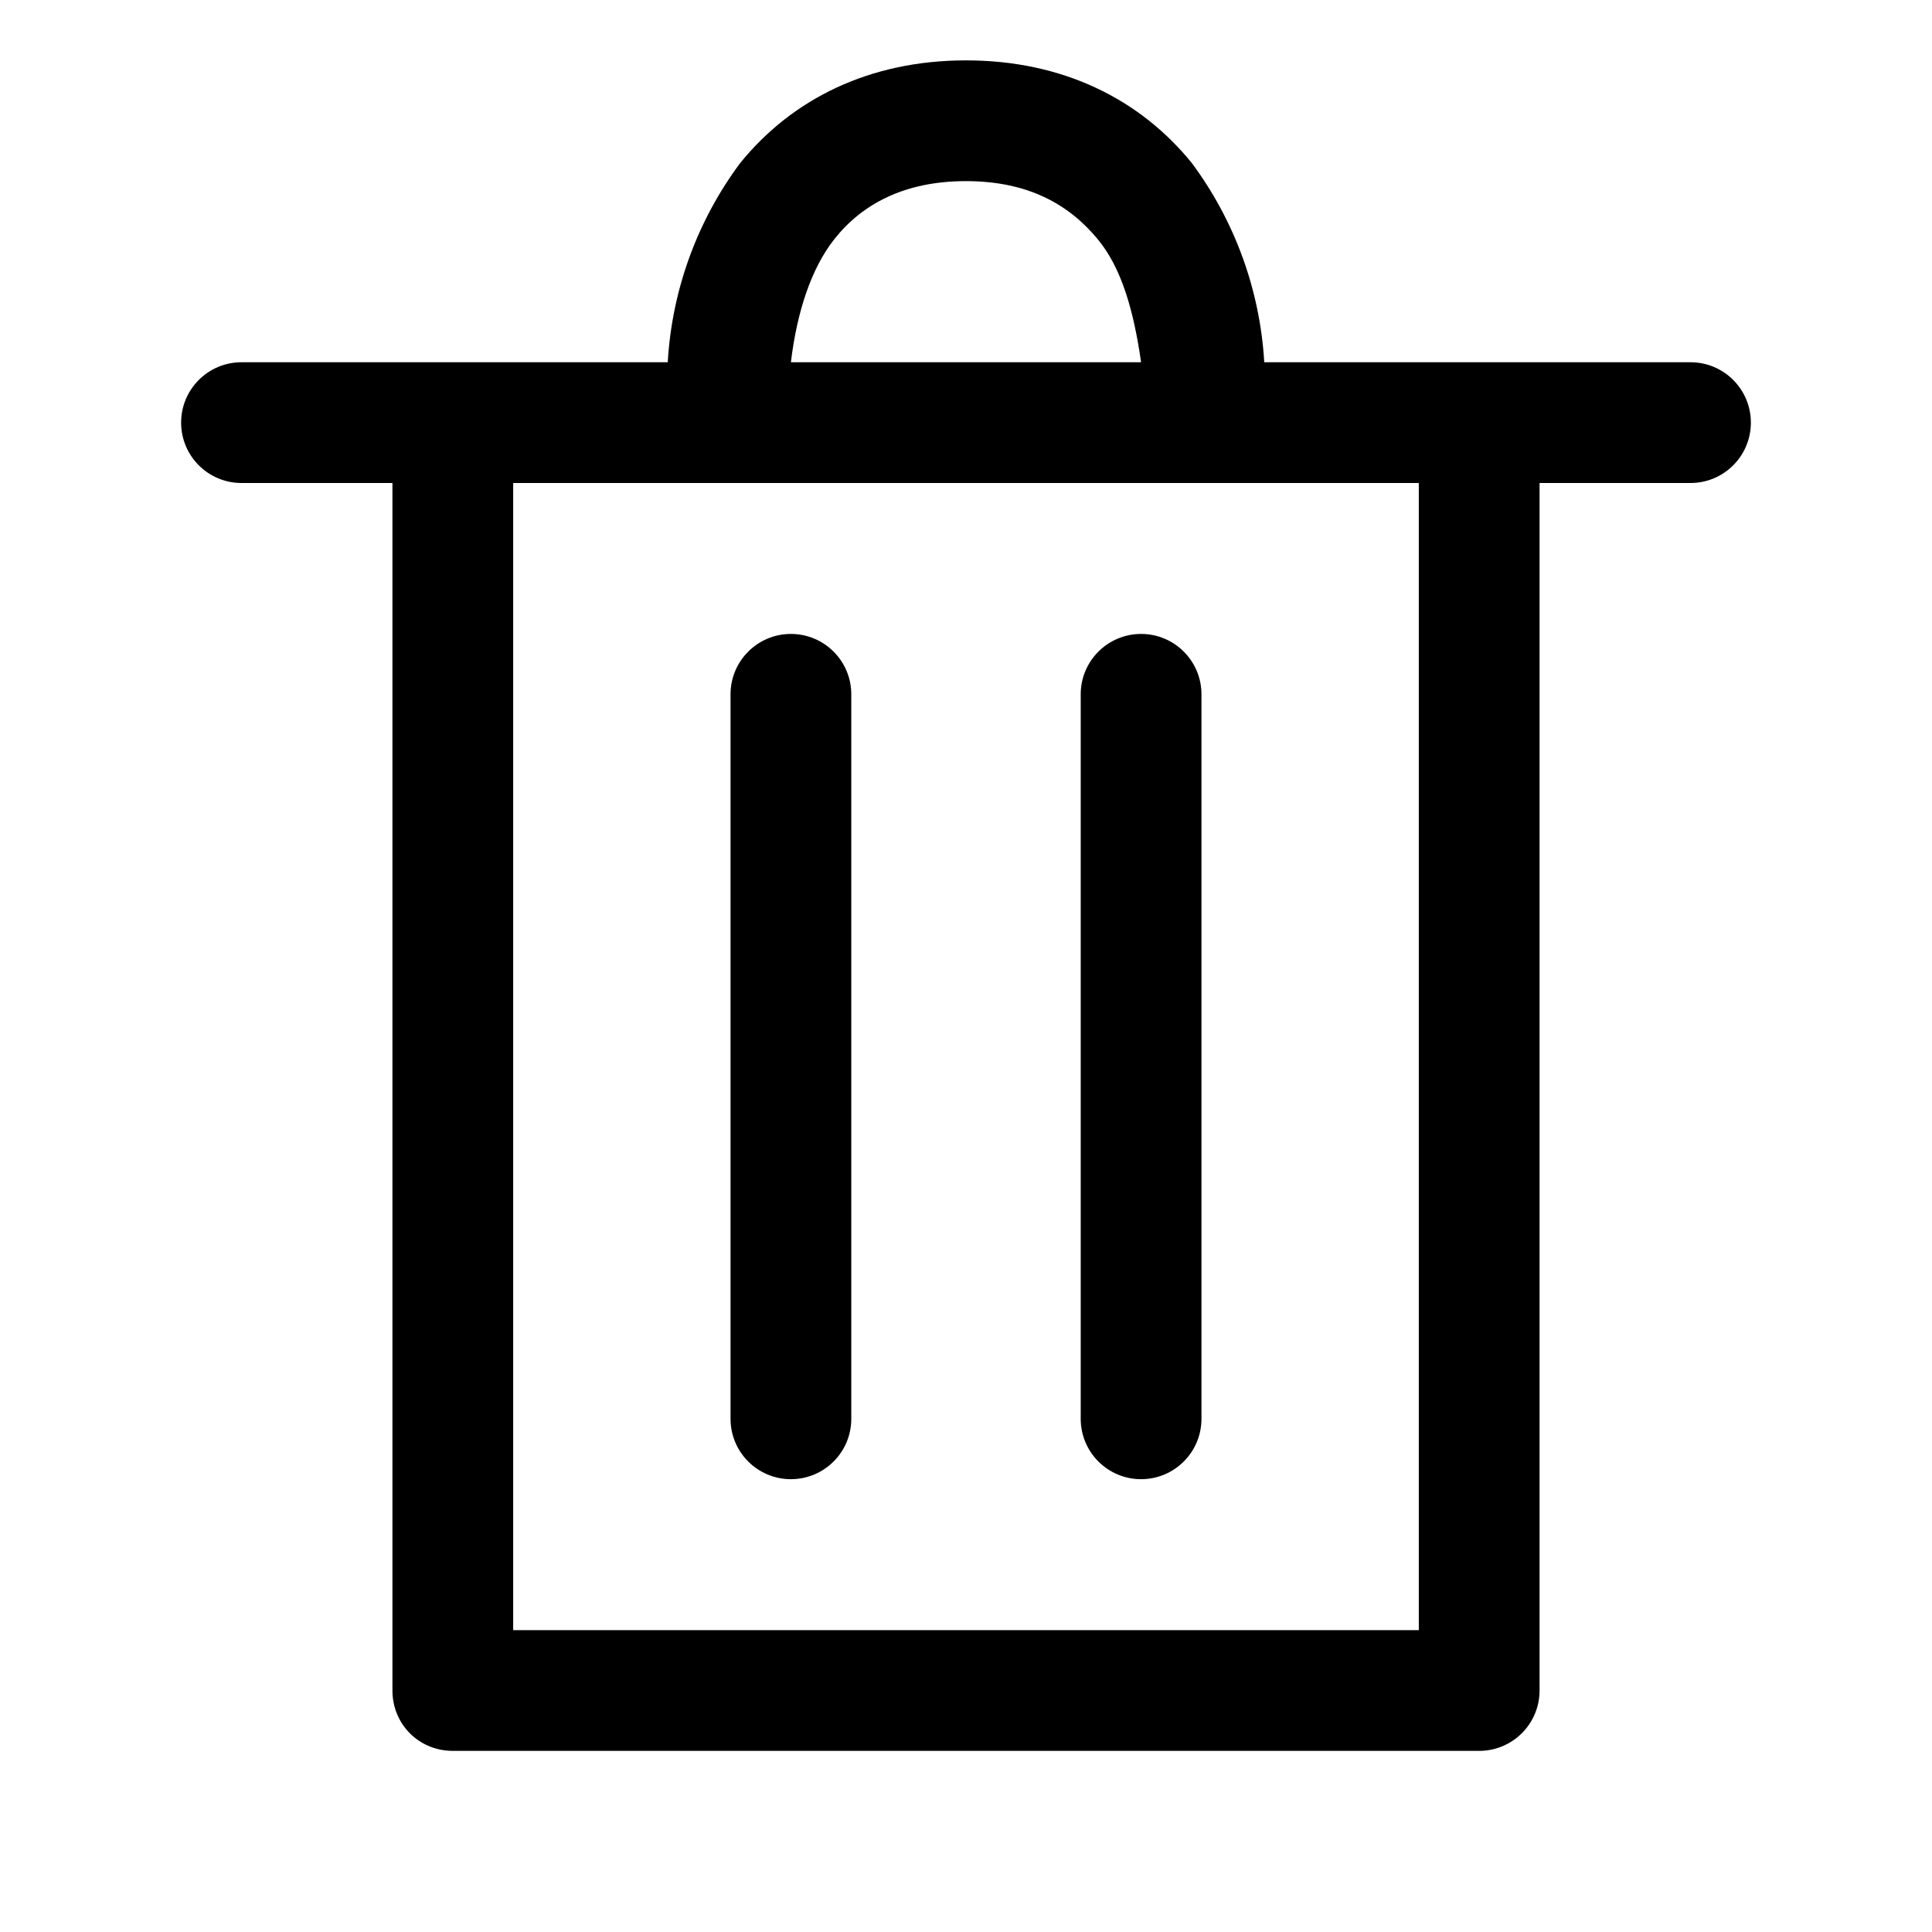
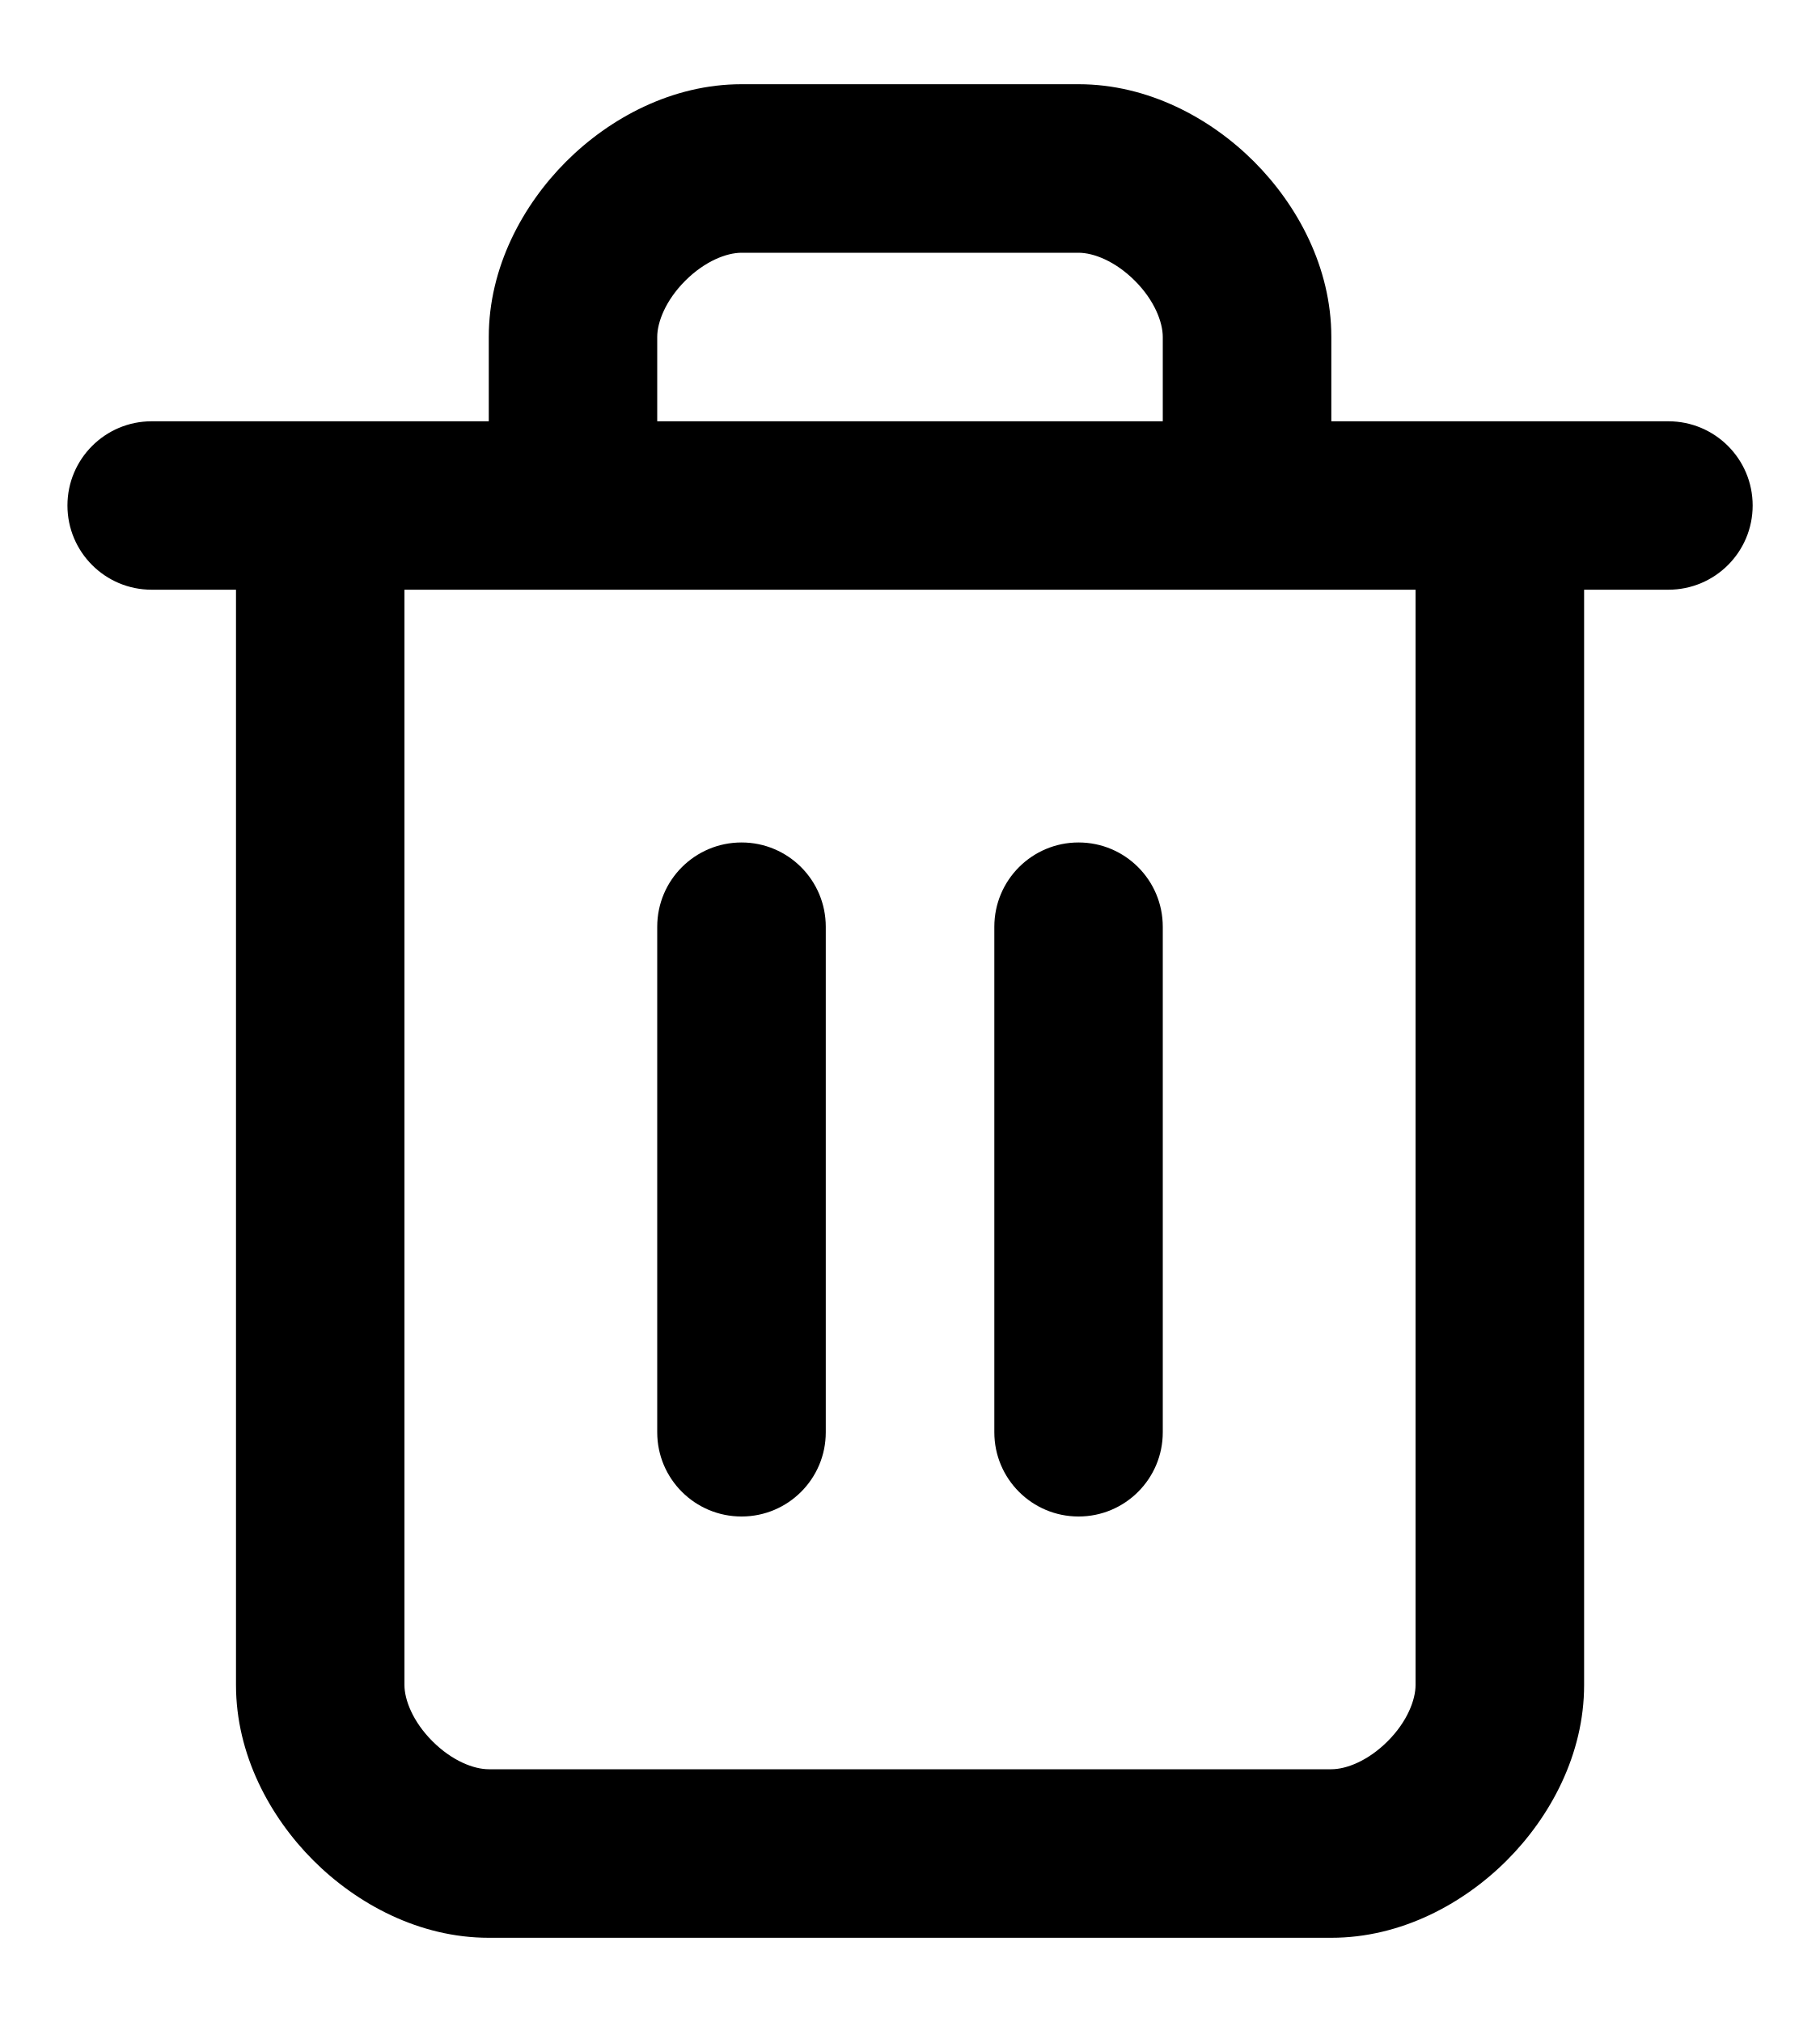
- <svg xmlns="http://www.w3.org/2000/svg" class="icon icon-remove" viewBox="0 0 16 16">
-   <path fill="currentColor" d="M14 3h-3.53a3.07 3.07 0 0 0-.6-1.65C9.44.82 8.8.5 8 .5s-1.44.32-1.87.85A3.06 3.06 0 0 0 5.53 3H2a.5.5 0 0 0 0 1h1.25v10c0 .28.22.5.5.5h8.5a.5.5 0 0 0 .5-.5V4H14a.5.5 0 0 0 0-1M6.91 1.98c.23-.29.58-.48 1.09-.48s.85.19 1.09.48c.2.24.3.6.36 1.02h-2.9c.05-.42.17-.78.36-1.02m4.84 11.52h-7.5V4h7.5z" />
-   <path fill="currentColor" d="M6.55 5.25a.5.5 0 0 0-.5.5v6a.5.5 0 0 0 1 0v-6a.5.5 0 0 0-.5-.5m2.9 0a.5.5 0 0 0-.5.5v6a.5.5 0 0 0 1 0v-6a.5.5 0 0 0-.5-.5" />
+ <svg xmlns="http://www.w3.org/2000/svg" viewBox="0 0 18 20" fill="none">
+   <path fill-rule="evenodd" clip-rule="evenodd" d="M6.5 3.333C6.5 3.188 6.582 2.972 6.777 2.777C6.973 2.581 7.188 2.5 7.334 2.5H10.667C10.813 2.5 11.028 2.581 11.224 2.777C11.419 2.972 11.5 3.188 11.5 3.333V4.167H6.5V3.333ZM5.661 5.833L5.667 5.833L5.673 5.833H12.328L12.334 5.833L12.339 5.833H14V16.667C14 16.812 13.919 17.028 13.724 17.223C13.528 17.419 13.313 17.5 13.167 17.5H4.834C4.688 17.5 4.473 17.419 4.277 17.223C4.082 17.028 4 16.812 4 16.667V5.833H5.661ZM4.834 4.167V3.333C4.834 2.646 5.169 2.028 5.599 1.598C6.028 1.169 6.646 0.833 7.334 0.833H10.667C11.355 0.833 11.973 1.169 12.402 1.598C12.832 2.028 13.167 2.646 13.167 3.333V4.167H14.834H16.5C16.961 4.167 17.334 4.54 17.334 5C17.334 5.46 16.961 5.833 16.5 5.833H15.667V16.667C15.667 17.354 15.332 17.972 14.902 18.402C14.473 18.831 13.855 19.167 13.167 19.167H4.834C4.146 19.167 3.528 18.831 3.099 18.402C2.669 17.972 2.334 17.354 2.334 16.667V5.833H1.5C1.04 5.833 0.667 5.46 0.667 5C0.667 4.54 1.04 4.167 1.5 4.167H3.167H4.834ZM7.334 8.333C7.794 8.333 8.167 8.706 8.167 9.167V14.167C8.167 14.627 7.794 15 7.334 15C6.873 15 6.5 14.627 6.5 14.167V9.167C6.5 8.706 6.873 8.333 7.334 8.333ZM11.5 9.167C11.5 8.706 11.127 8.333 10.667 8.333C10.207 8.333 9.834 8.706 9.834 9.167V14.167C9.834 14.627 10.207 15 10.667 15C11.127 15 11.5 14.627 11.5 14.167V9.167Z" fill="black" />
</svg>
